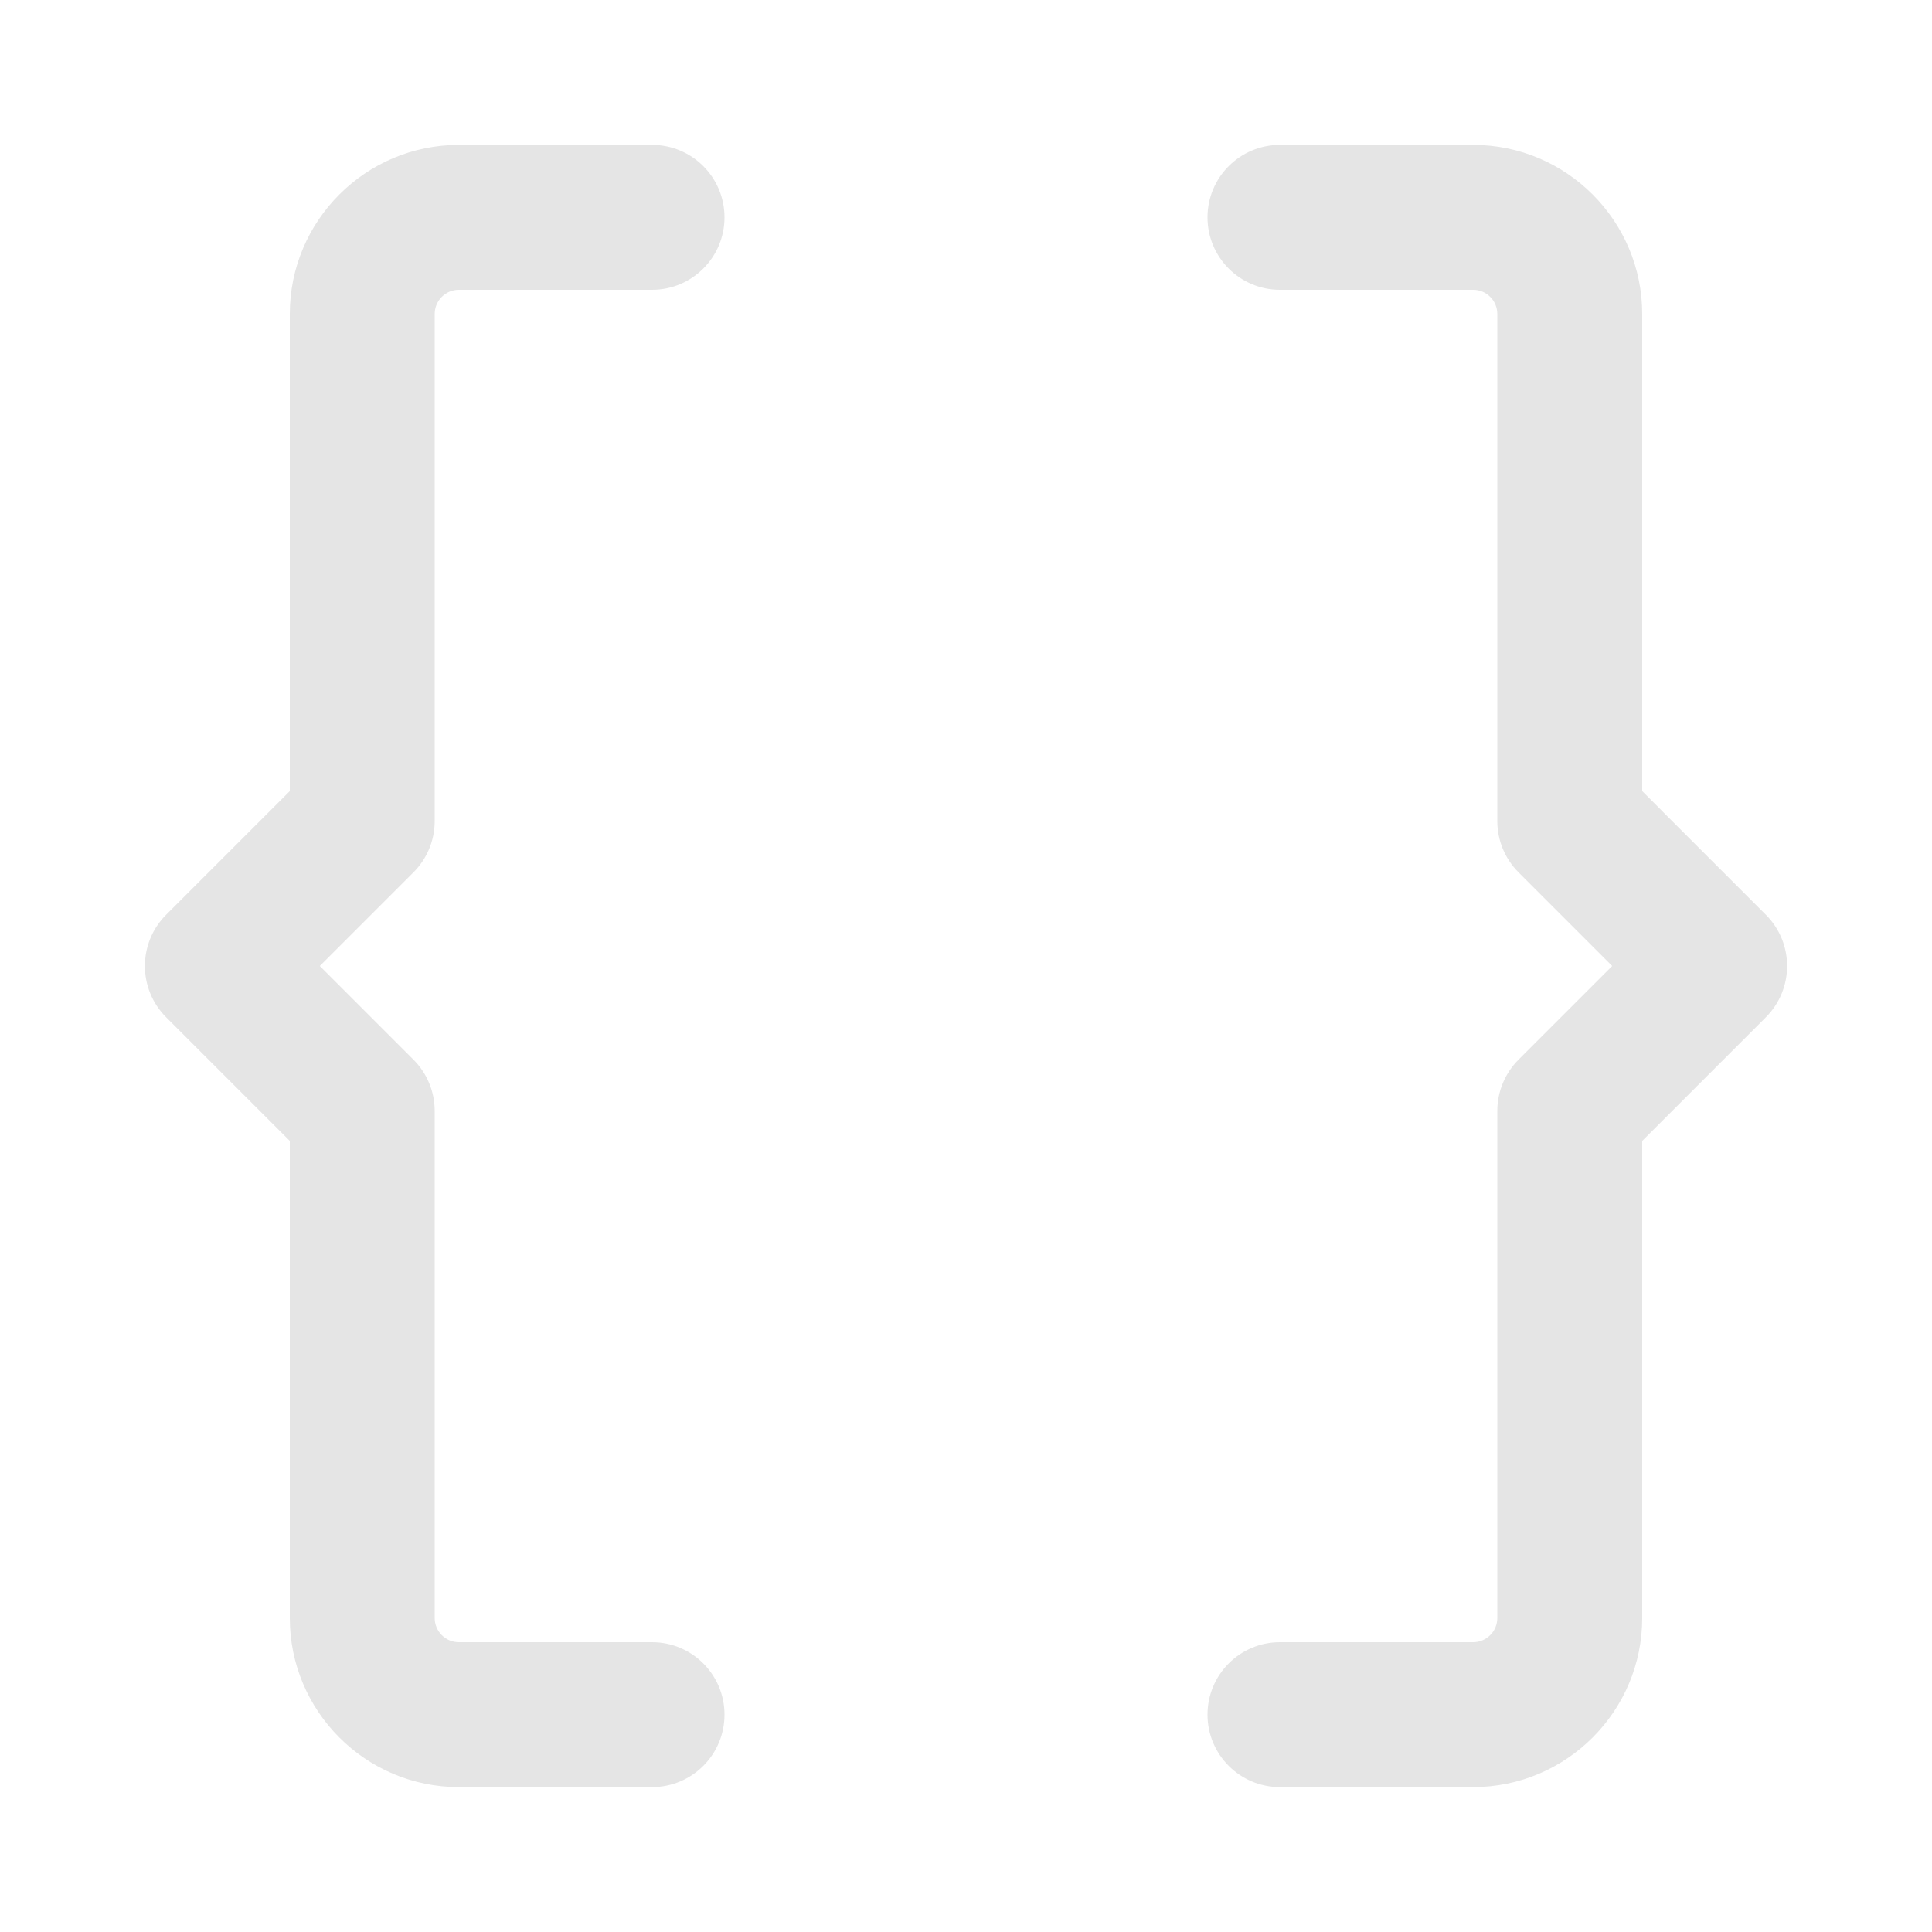
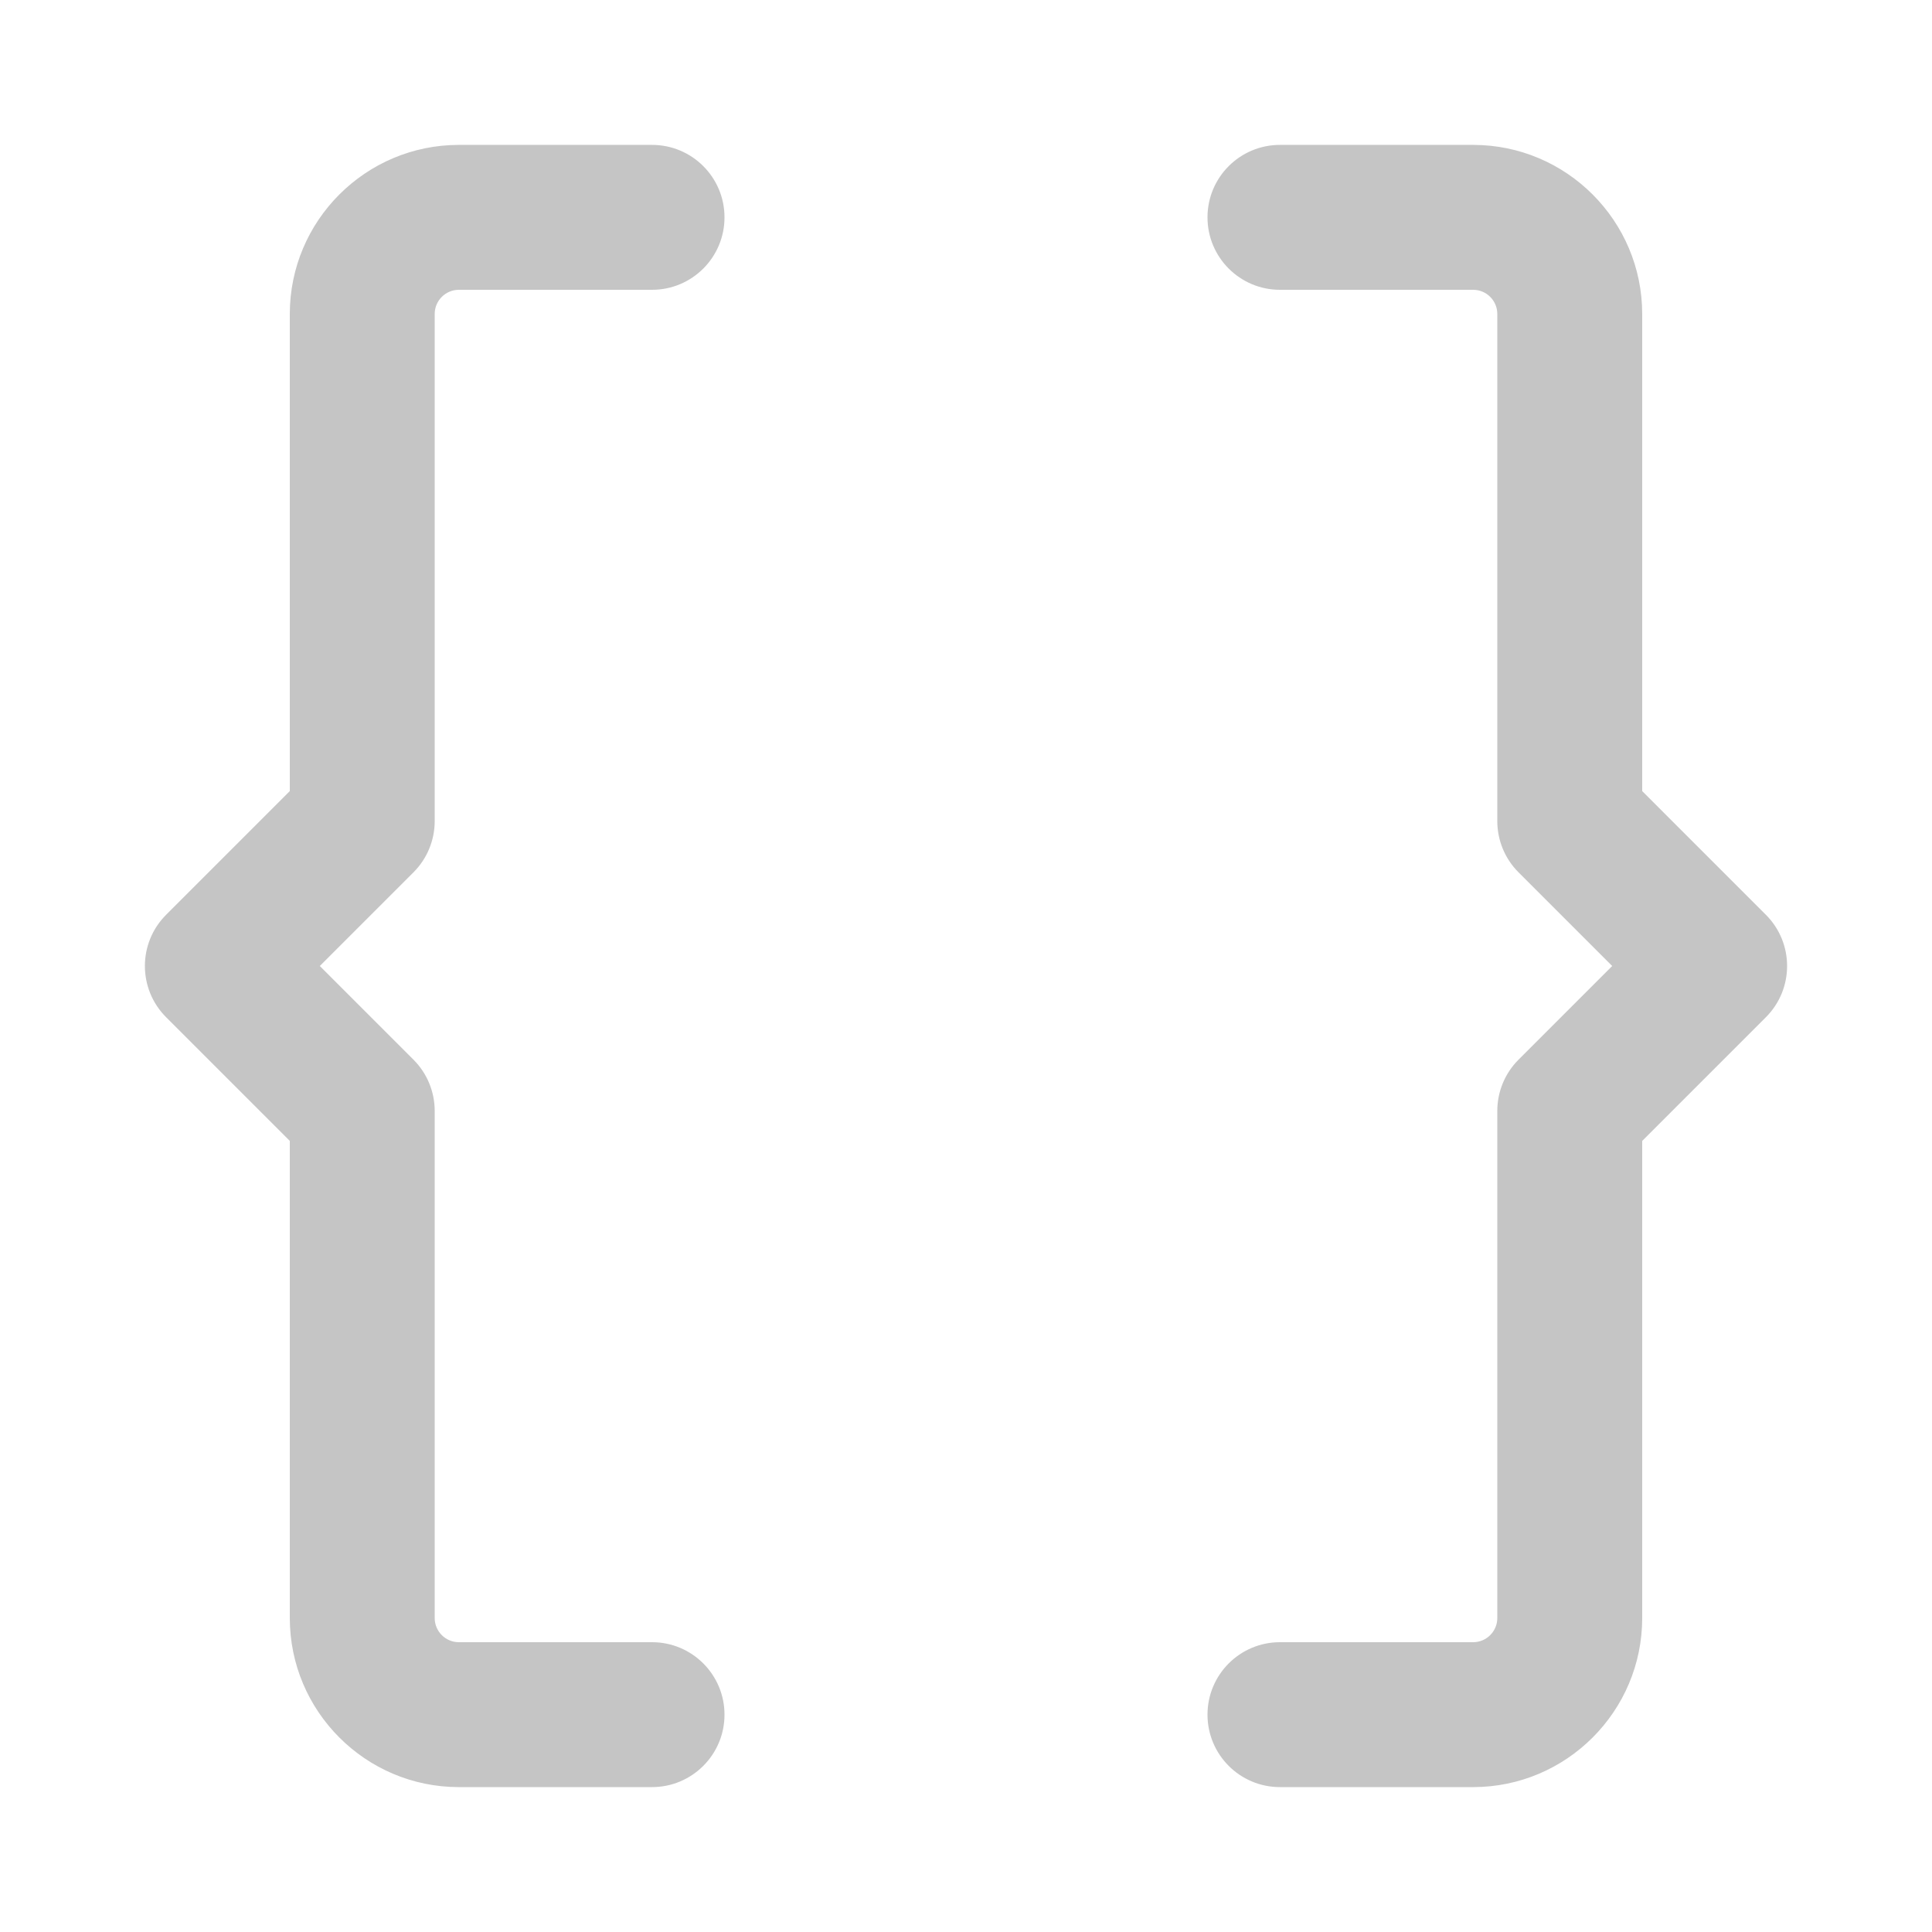
- <svg xmlns="http://www.w3.org/2000/svg" version="1.1" id="Layer_1" x="0px" y="0px" viewBox="0 0 512 512" style="enable-background:new 0 0 512 512;" xml:space="preserve" width="512px" height="512px" class="">
-   <defs id="defs25" />
-   <g id="g20" transform="matrix(1.15,0,0,1.15,-38.40008,-38.4)">
-     <g id="g6">
-       <g id="g4" />
-     </g>
-     <g id="g12">
-       <g id="g10">
-         <path d="M 183.652,411.826 H 139.13 c -3.069,0 -5.565,-2.497 -5.565,-5.565 v -116.87 c 0,-4.429 -1.759,-8.675 -4.891,-11.805 L 107.089,256 128.675,234.414 c 3.131,-3.13 4.89,-7.376 4.89,-11.805 v -116.87 c 0,-3.069 2.497,-5.565 5.565,-5.565 h 44.522 c 9.22,0 16.696,-7.475 16.696,-16.696 0,-9.221 -7.475,-16.696 -16.696,-16.696 H 139.13 c -21.481,0 -38.956,17.476 -38.956,38.957 v 109.954 l -28.501,28.501 c -6.52,6.519 -6.52,17.091 0,23.611 l 28.501,28.502 v 109.954 c 0,21.481 17.476,38.957 38.956,38.957 h 44.522 c 9.22,0 16.696,-7.475 16.696,-16.696 0,-9.221 -7.475,-16.696 -16.696,-16.696 z" data-original="#000000" class="active-path" data-old_color="#0F00FF" id="path8" style="fill:#e5e5e5" />
-       </g>
-     </g>
-     <g id="g18">
-       <g id="g16">
-         <path d="M 440.327,244.195 411.826,215.693 V 105.739 c 0,-21.481 -17.476,-38.957 -38.957,-38.957 h -44.522 c -9.22,0 -16.696,7.475 -16.696,16.696 0,9.221 7.475,16.696 16.696,16.696 h 44.522 c 3.069,0 5.565,2.497 5.565,5.565 v 116.87 c 0,4.429 1.759,8.675 4.891,11.805 L 404.911,256 383.325,277.586 c -3.131,3.13 -4.89,7.376 -4.89,11.805 v 116.87 c 0,3.069 -2.497,5.565 -5.565,5.565 h -44.522 c -9.22,0 -16.696,7.475 -16.696,16.696 0,9.221 7.475,16.696 16.696,16.696 h 44.522 c 21.481,0 38.957,-17.476 38.957,-38.957 V 296.307 l 28.501,-28.501 c 6.519,-6.519 6.519,-17.091 -10e-4,-23.611 z" data-original="#000000" class="active-path" data-old_color="#0F00FF" id="path14" style="fill:#e5e5e5" />
-       </g>
-     </g>
+ <svg xmlns="http://www.w3.org/2000/svg" viewBox="0 0 512 512" style="enable-background:new 0 0 512 512" xml:space="preserve" width="16" height="16" fill="none">
+   <g transform="matrix(1.15,0,0,1.15,-38.4,-38.4)">
+     <path d="M 183.652,411.826 H 139.13 c -3.069,0 -5.565,-2.497 -5.565,-5.565 v -116.87 c 0,-4.429 -1.759,-8.675 -4.891,-11.805 L 107.089,256 128.675,234.414 c 3.131,-3.13 4.89,-7.376 4.89,-11.805 v -116.87 c 0,-3.069 2.497,-5.565 5.565,-5.565 h 44.522 c 9.22,0 16.696,-7.475 16.696,-16.696 0,-9.221 -7.475,-16.696 -16.696,-16.696 H 139.13 c -21.481,0 -38.956,17.476 -38.956,38.957 v 109.954 l -28.501,28.501 c -6.52,6.519 -6.52,17.091 0,23.611 l 28.501,28.502 v 109.954 c 0,21.481 17.476,38.957 38.956,38.957 h 44.522 c 9.22,0 16.696,-7.475 16.696,-16.696 0,-9.221 -7.475,-16.696 -16.696,-16.696 z" fill="#c5c5c5" />
+     <path d="M 440.327,244.195 411.826,215.693 V 105.739 c 0,-21.481 -17.476,-38.957 -38.957,-38.957 h -44.522 c -9.22,0 -16.696,7.475 -16.696,16.696 0,9.221 7.475,16.696 16.696,16.696 h 44.522 c 3.069,0 5.565,2.497 5.565,5.565 v 116.87 c 0,4.429 1.759,8.675 4.891,11.805 L 404.911,256 383.325,277.586 c -3.131,3.13 -4.89,7.376 -4.89,11.805 v 116.87 c 0,3.069 -2.497,5.565 -5.565,5.565 h -44.522 c -9.22,0 -16.696,7.475 -16.696,16.696 0,9.221 7.475,16.696 16.696,16.696 h 44.522 c 21.481,0 38.957,-17.476 38.957,-38.957 V 296.307 l 28.501,-28.501 c 6.519,-6.519 6.519,-17.091 -10e-4,-23.611 z" fill="#c5c5c5" />
  </g>
</svg>
